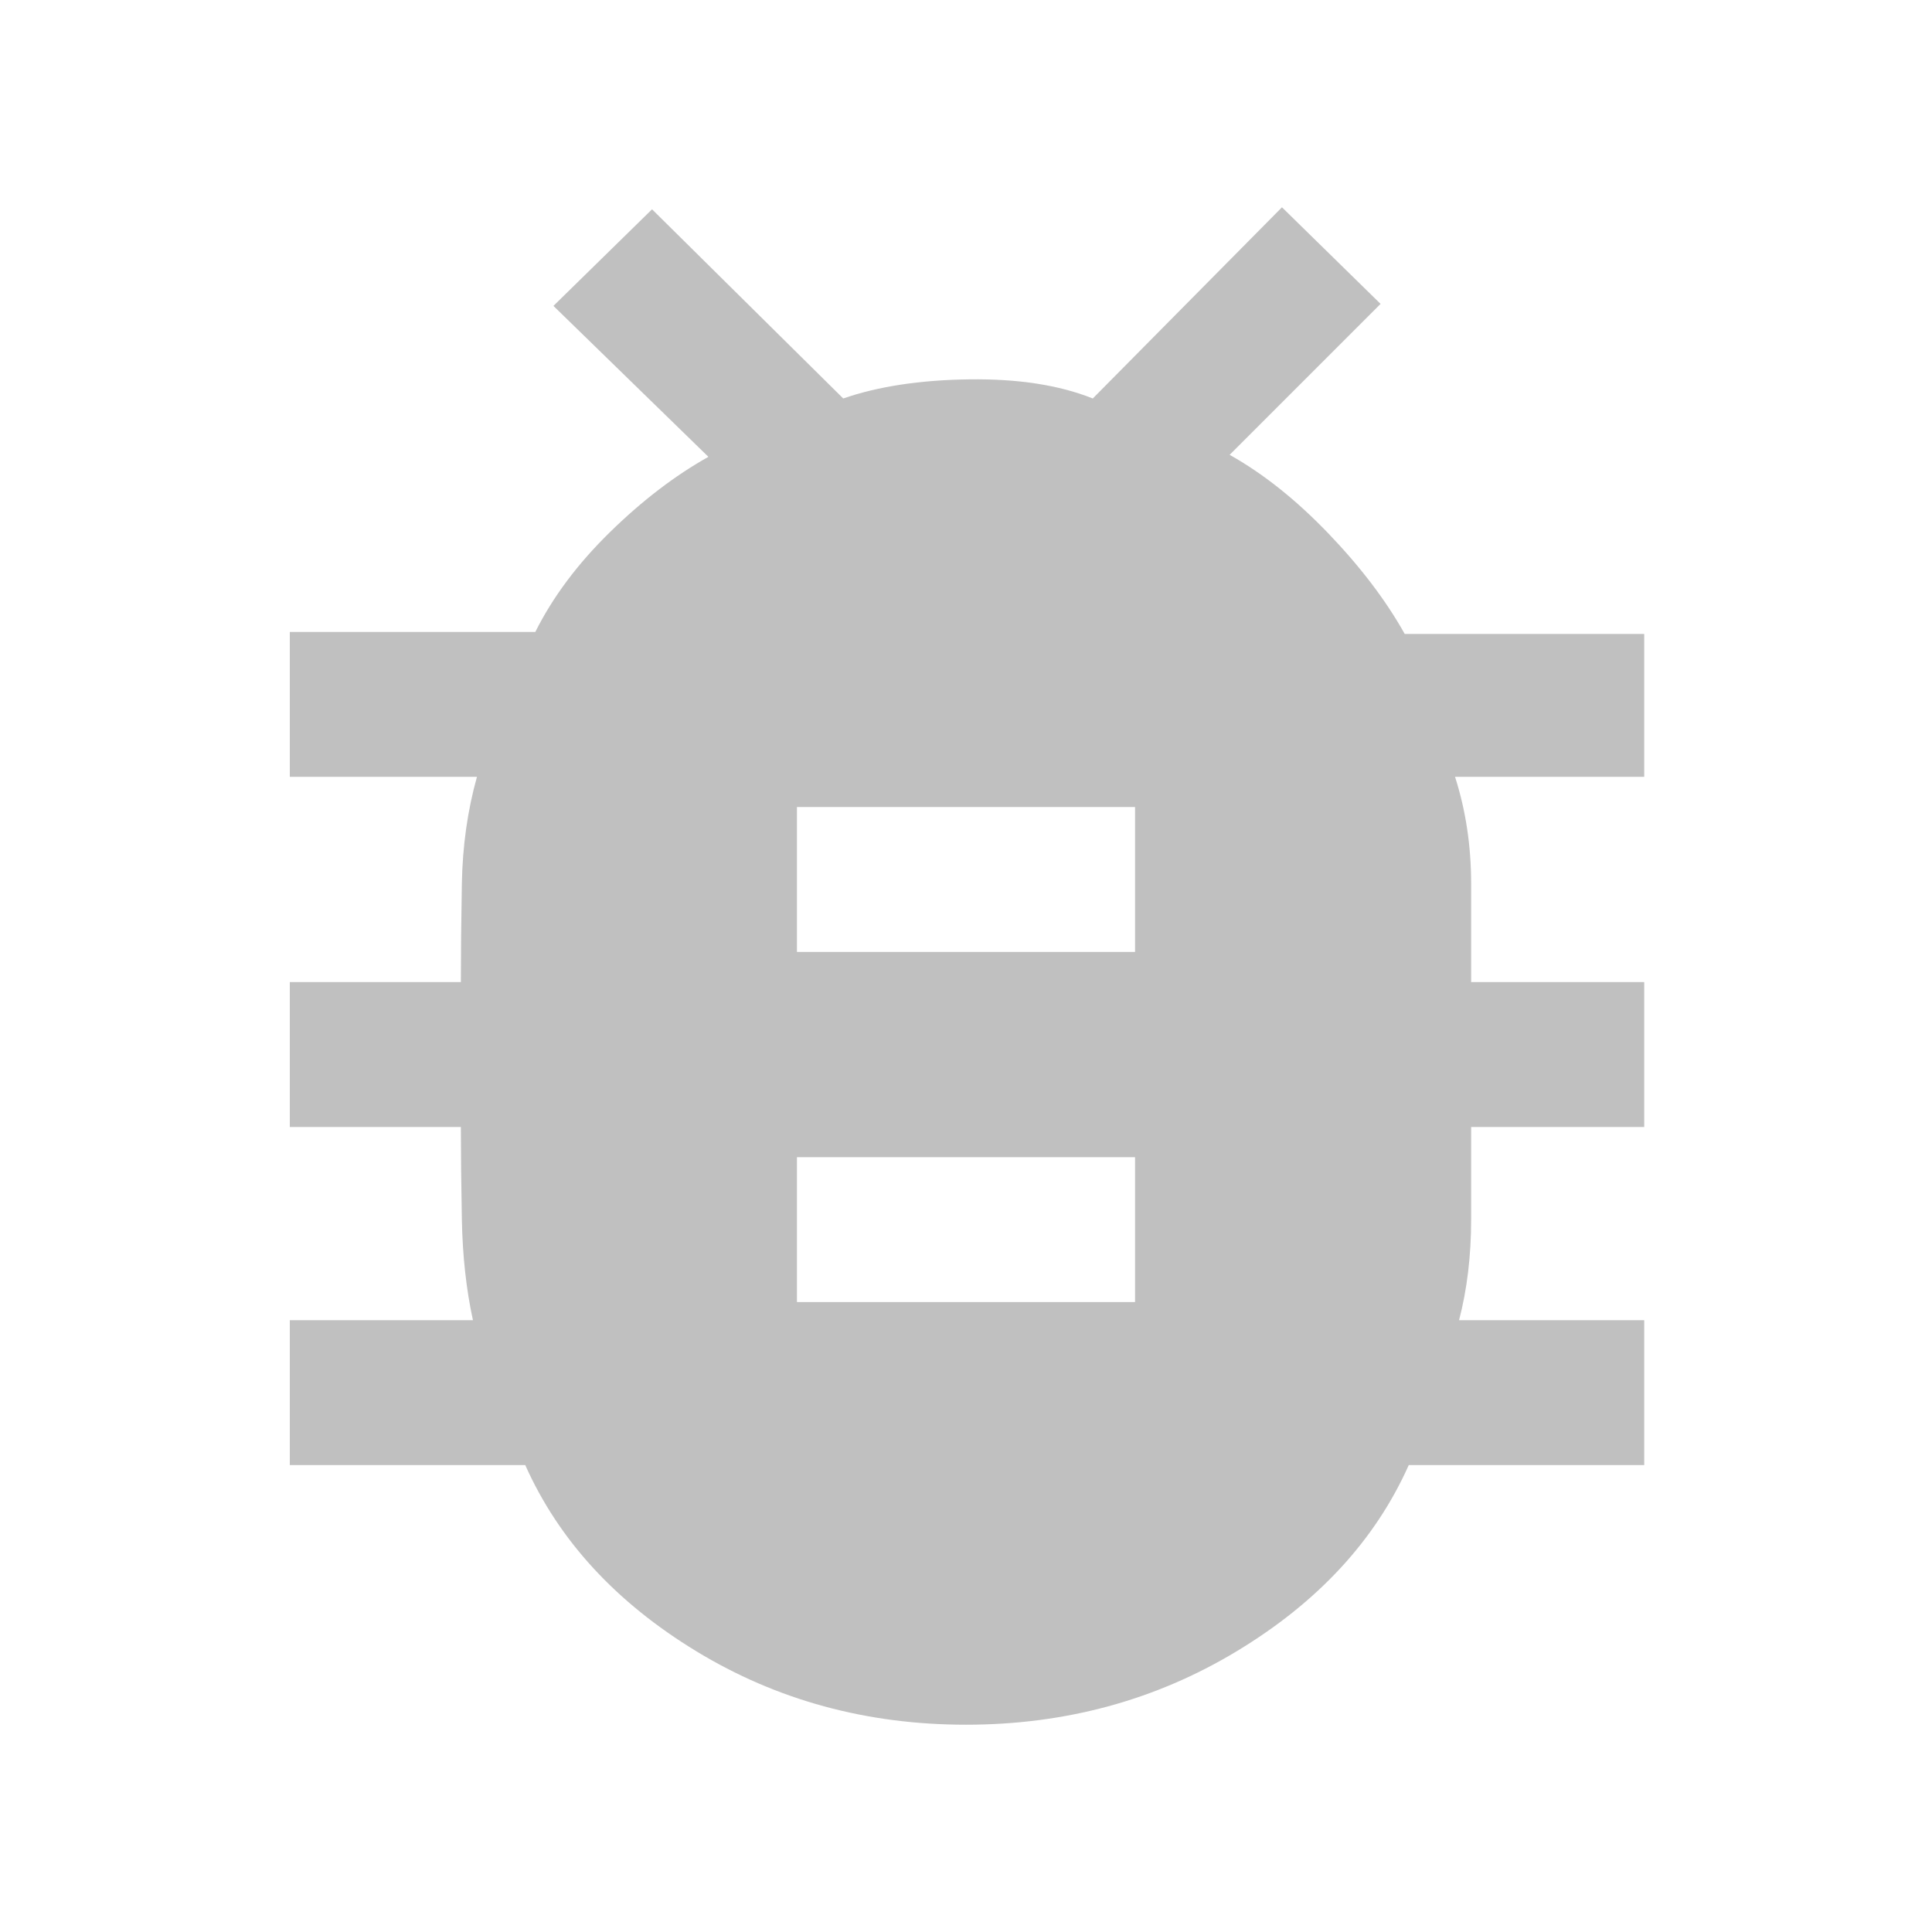
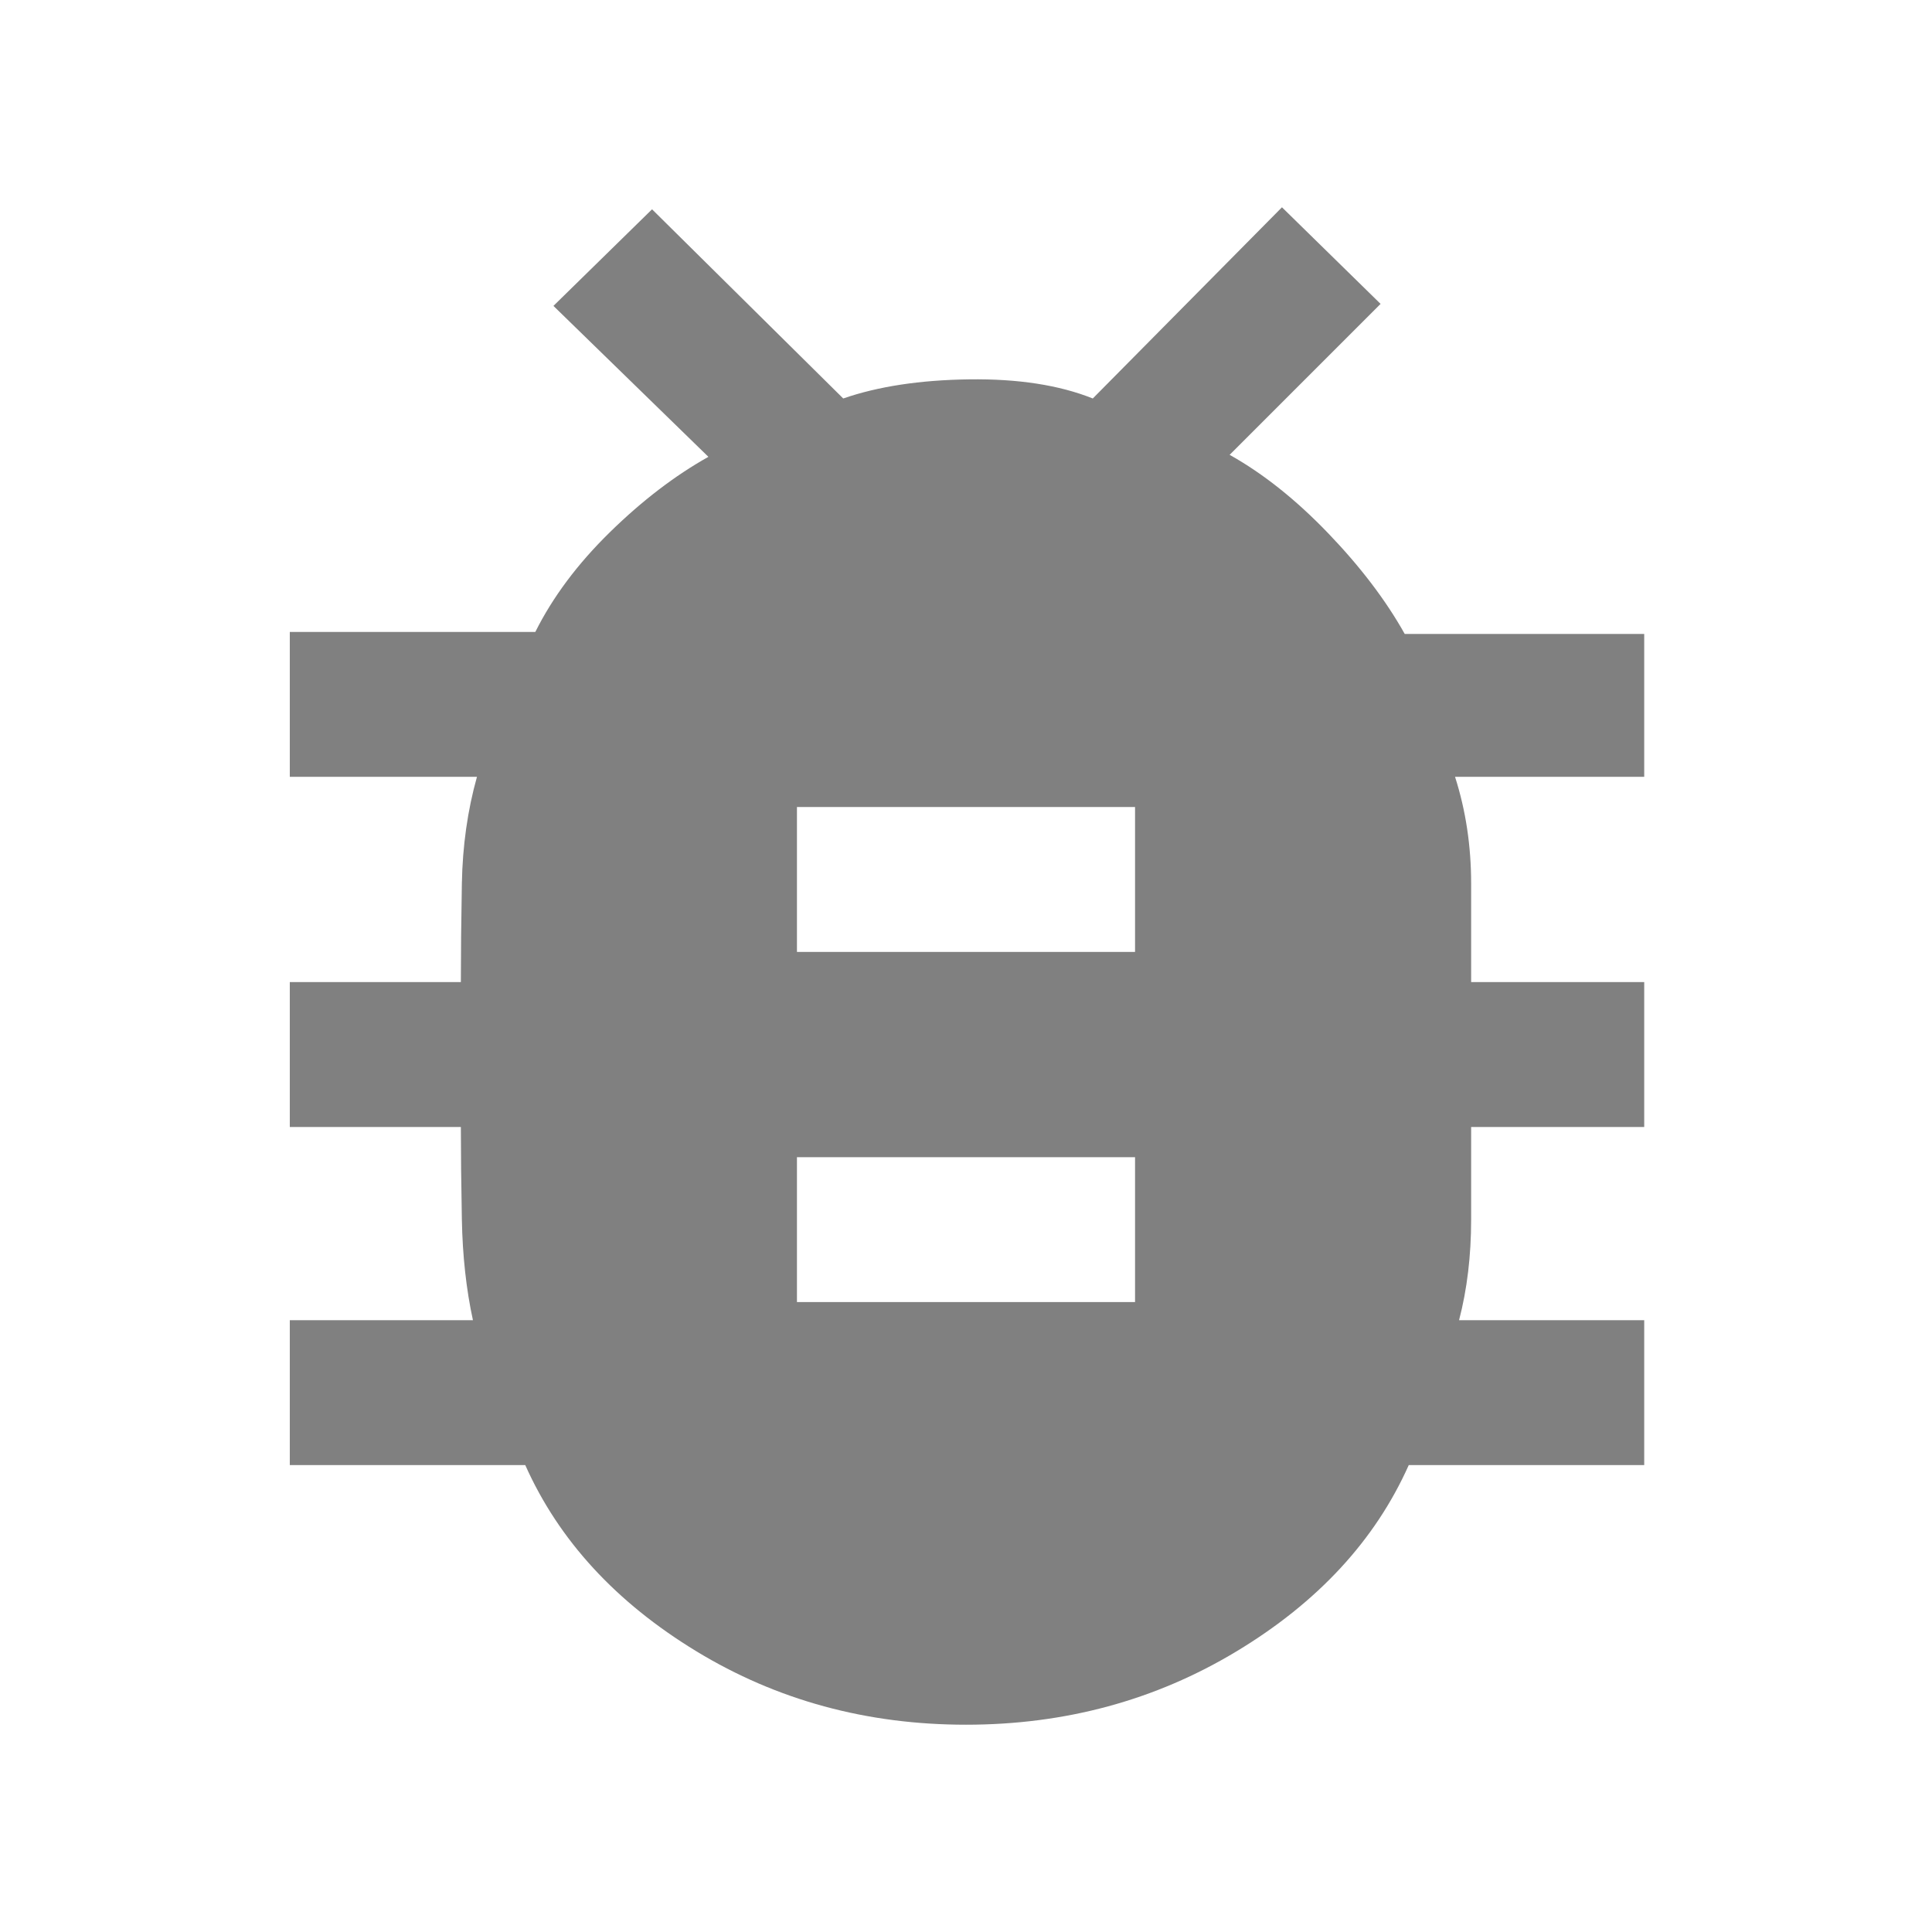
<svg xmlns="http://www.w3.org/2000/svg" width="48" height="48">
  <svg width="48" height="48" viewBox="0 0 48 48">
-     <path fill="silver" d="M24 42.85q-3.7 0-6.7-1.825T13.05 36.4H7.2v-3.6h4.55q-.25-1.15-.275-2.5-.025-1.35-.025-2.3H7.2v-3.6h4.25q0-1.05.025-2.45.025-1.4.375-2.65H7.2v-3.6h6.1q.65-1.3 1.85-2.475 1.2-1.175 2.45-1.875L13.75 7.6l2.45-2.4 4.75 4.7q1.3-.45 3.125-.475Q25.9 9.4 27.15 9.9l4.7-4.75 2.45 2.4-3.75 3.75q1.25.7 2.45 1.95 1.2 1.25 1.9 2.5h5.95v3.55h-4.7q.4 1.25.4 2.65v2.45h4.3V28h-4.3v2.3q0 1.35-.3 2.5h4.6v3.6H35q-1.25 2.8-4.275 4.625Q27.7 42.85 24 42.85Zm-4.2-19.2h8.4v-3.6h-8.4Zm0 8.7h8.4v-3.6h-8.4Z" class="color000 svgShape" />
+     <path fill="gray" d="M24 42.85q-3.7 0-6.7-1.825T13.05 36.4H7.2v-3.6h4.55q-.25-1.15-.275-2.5-.025-1.35-.025-2.3H7.2v-3.6h4.25q0-1.05.025-2.45.025-1.4.375-2.65H7.2v-3.6h6.1q.65-1.3 1.85-2.475 1.2-1.175 2.45-1.875L13.75 7.6l2.45-2.4 4.75 4.7q1.3-.45 3.125-.475Q25.9 9.4 27.15 9.9l4.7-4.75 2.45 2.4-3.75 3.75q1.25.7 2.45 1.95 1.2 1.25 1.9 2.5h5.95v3.55h-4.7q.4 1.25.4 2.65v2.45h4.3V28h-4.3v2.3q0 1.35-.3 2.5h4.6v3.6H35q-1.25 2.8-4.275 4.625Q27.7 42.85 24 42.85Zm-4.2-19.2h8.4v-3.6h-8.4Zm0 8.7h8.4v-3.6h-8.4Z" class="color000 svgShape" />
  </svg>
</svg>
